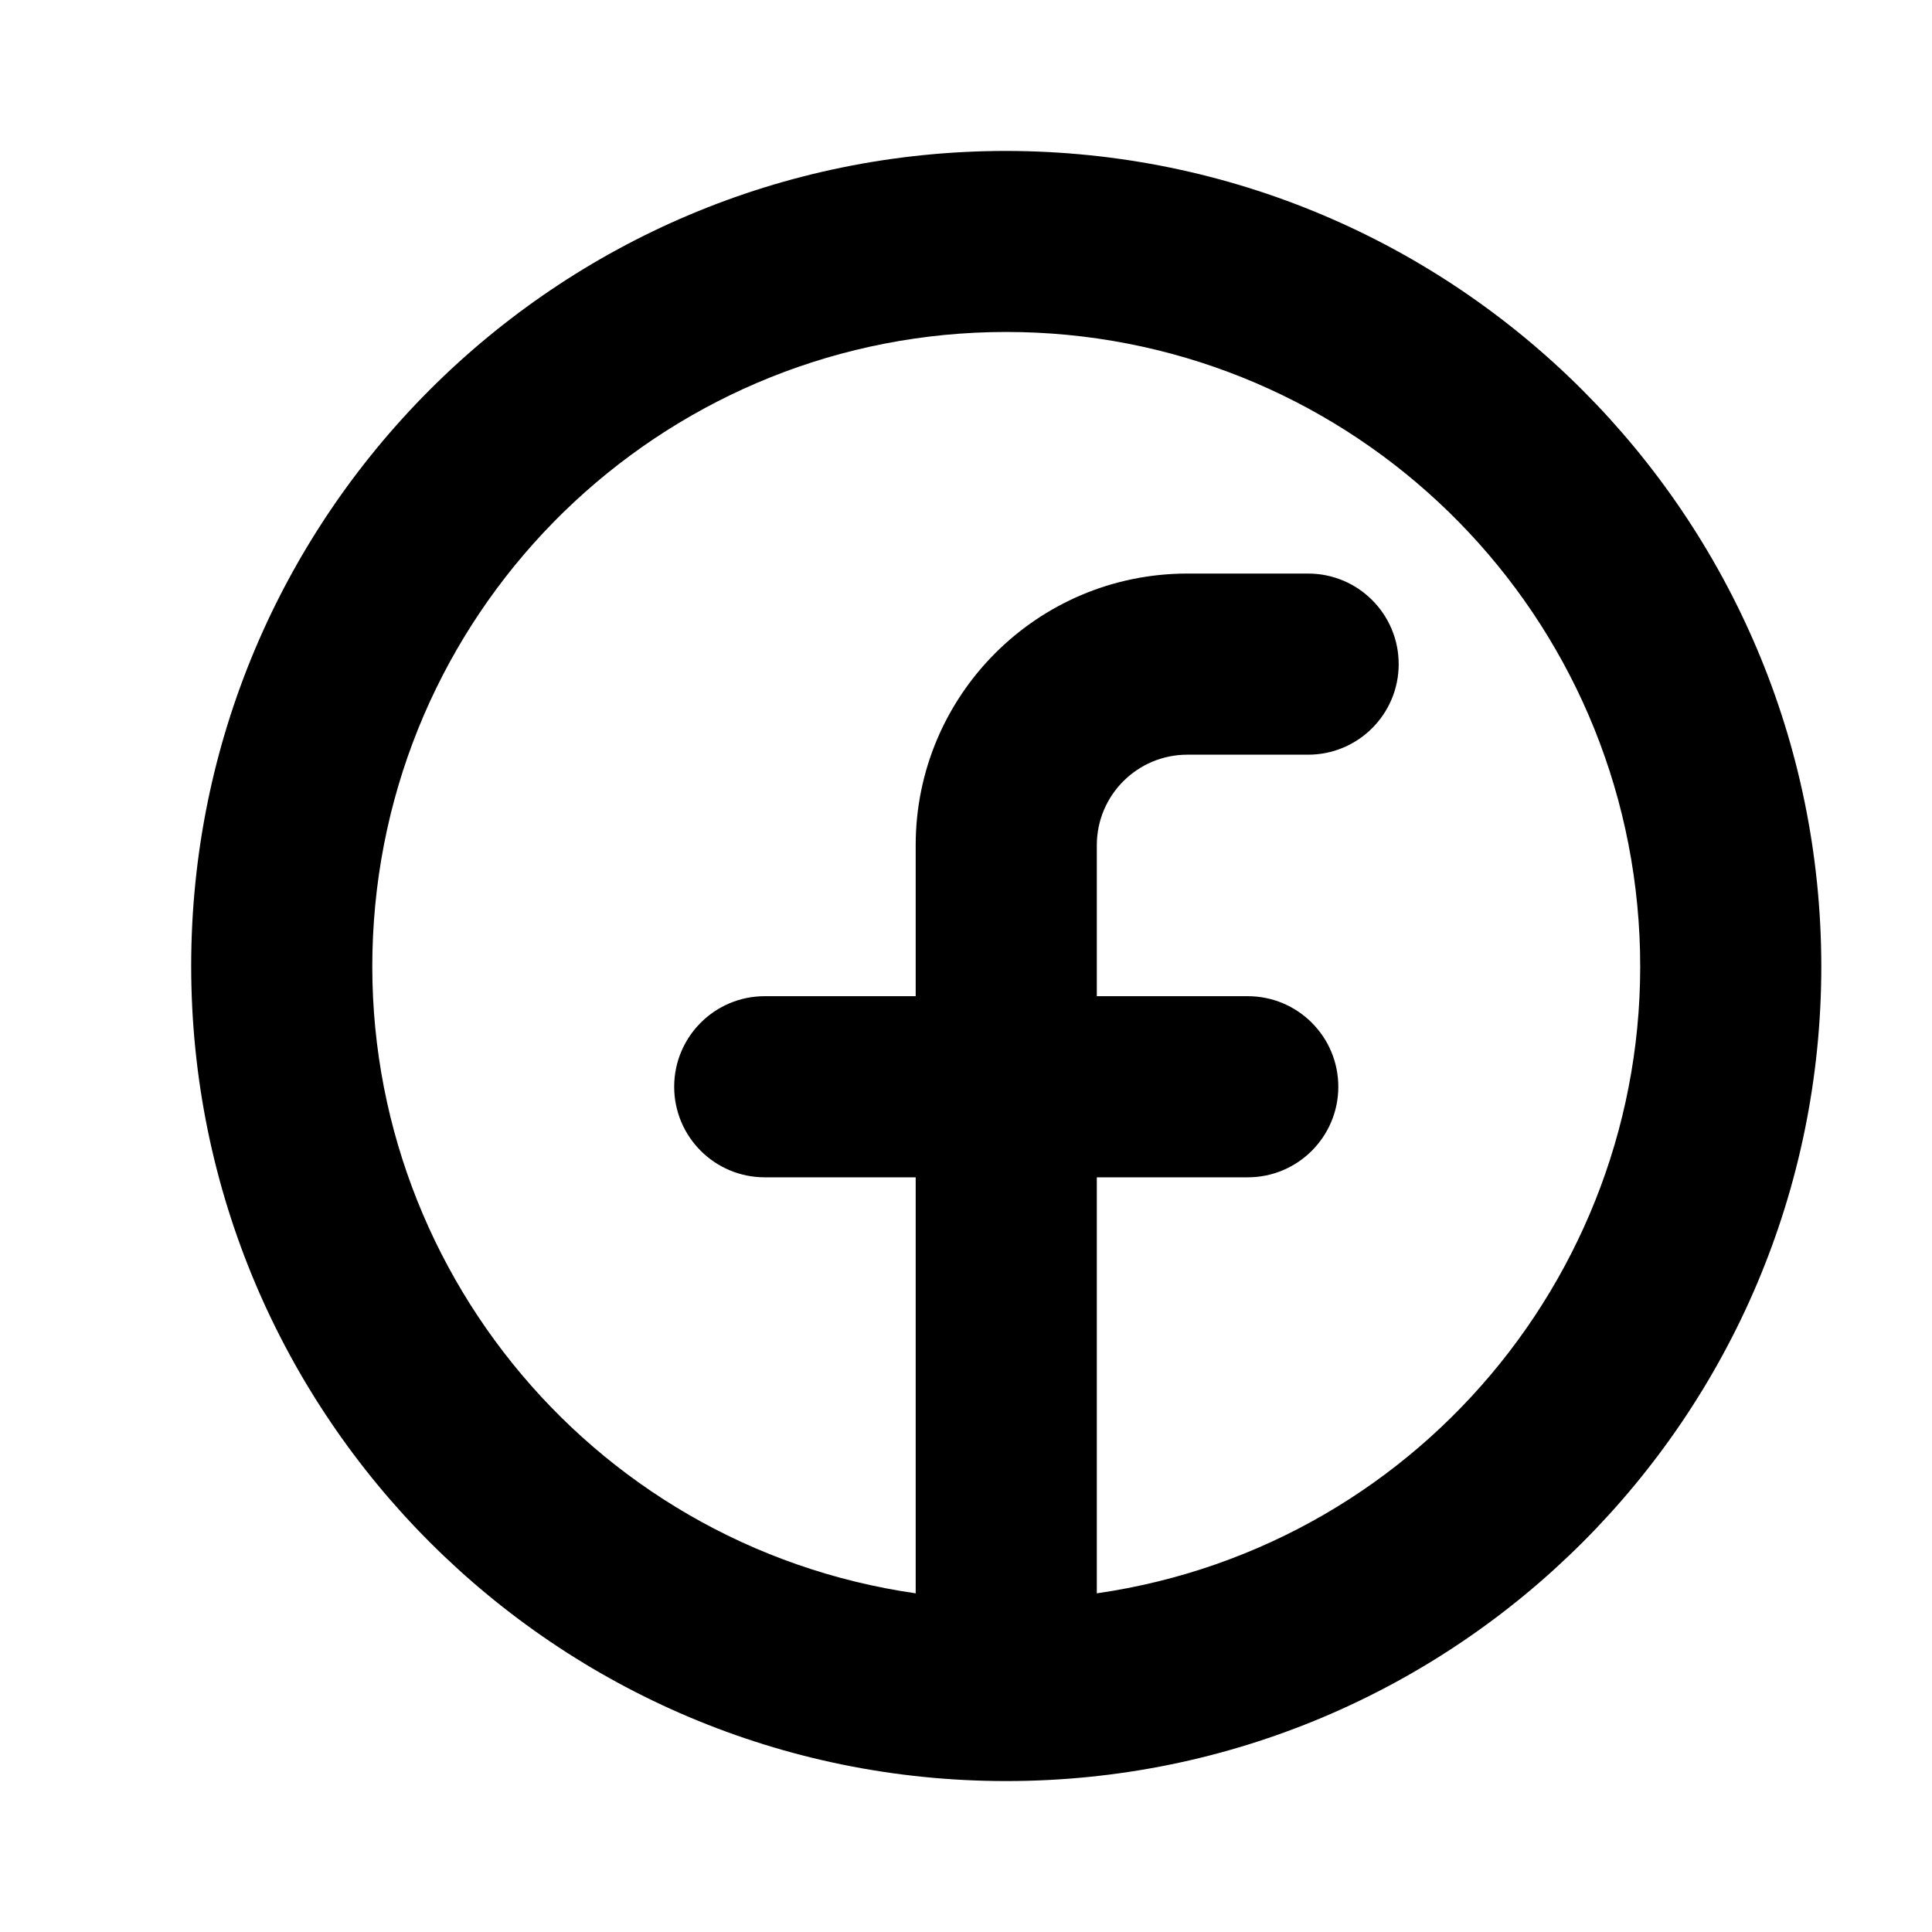
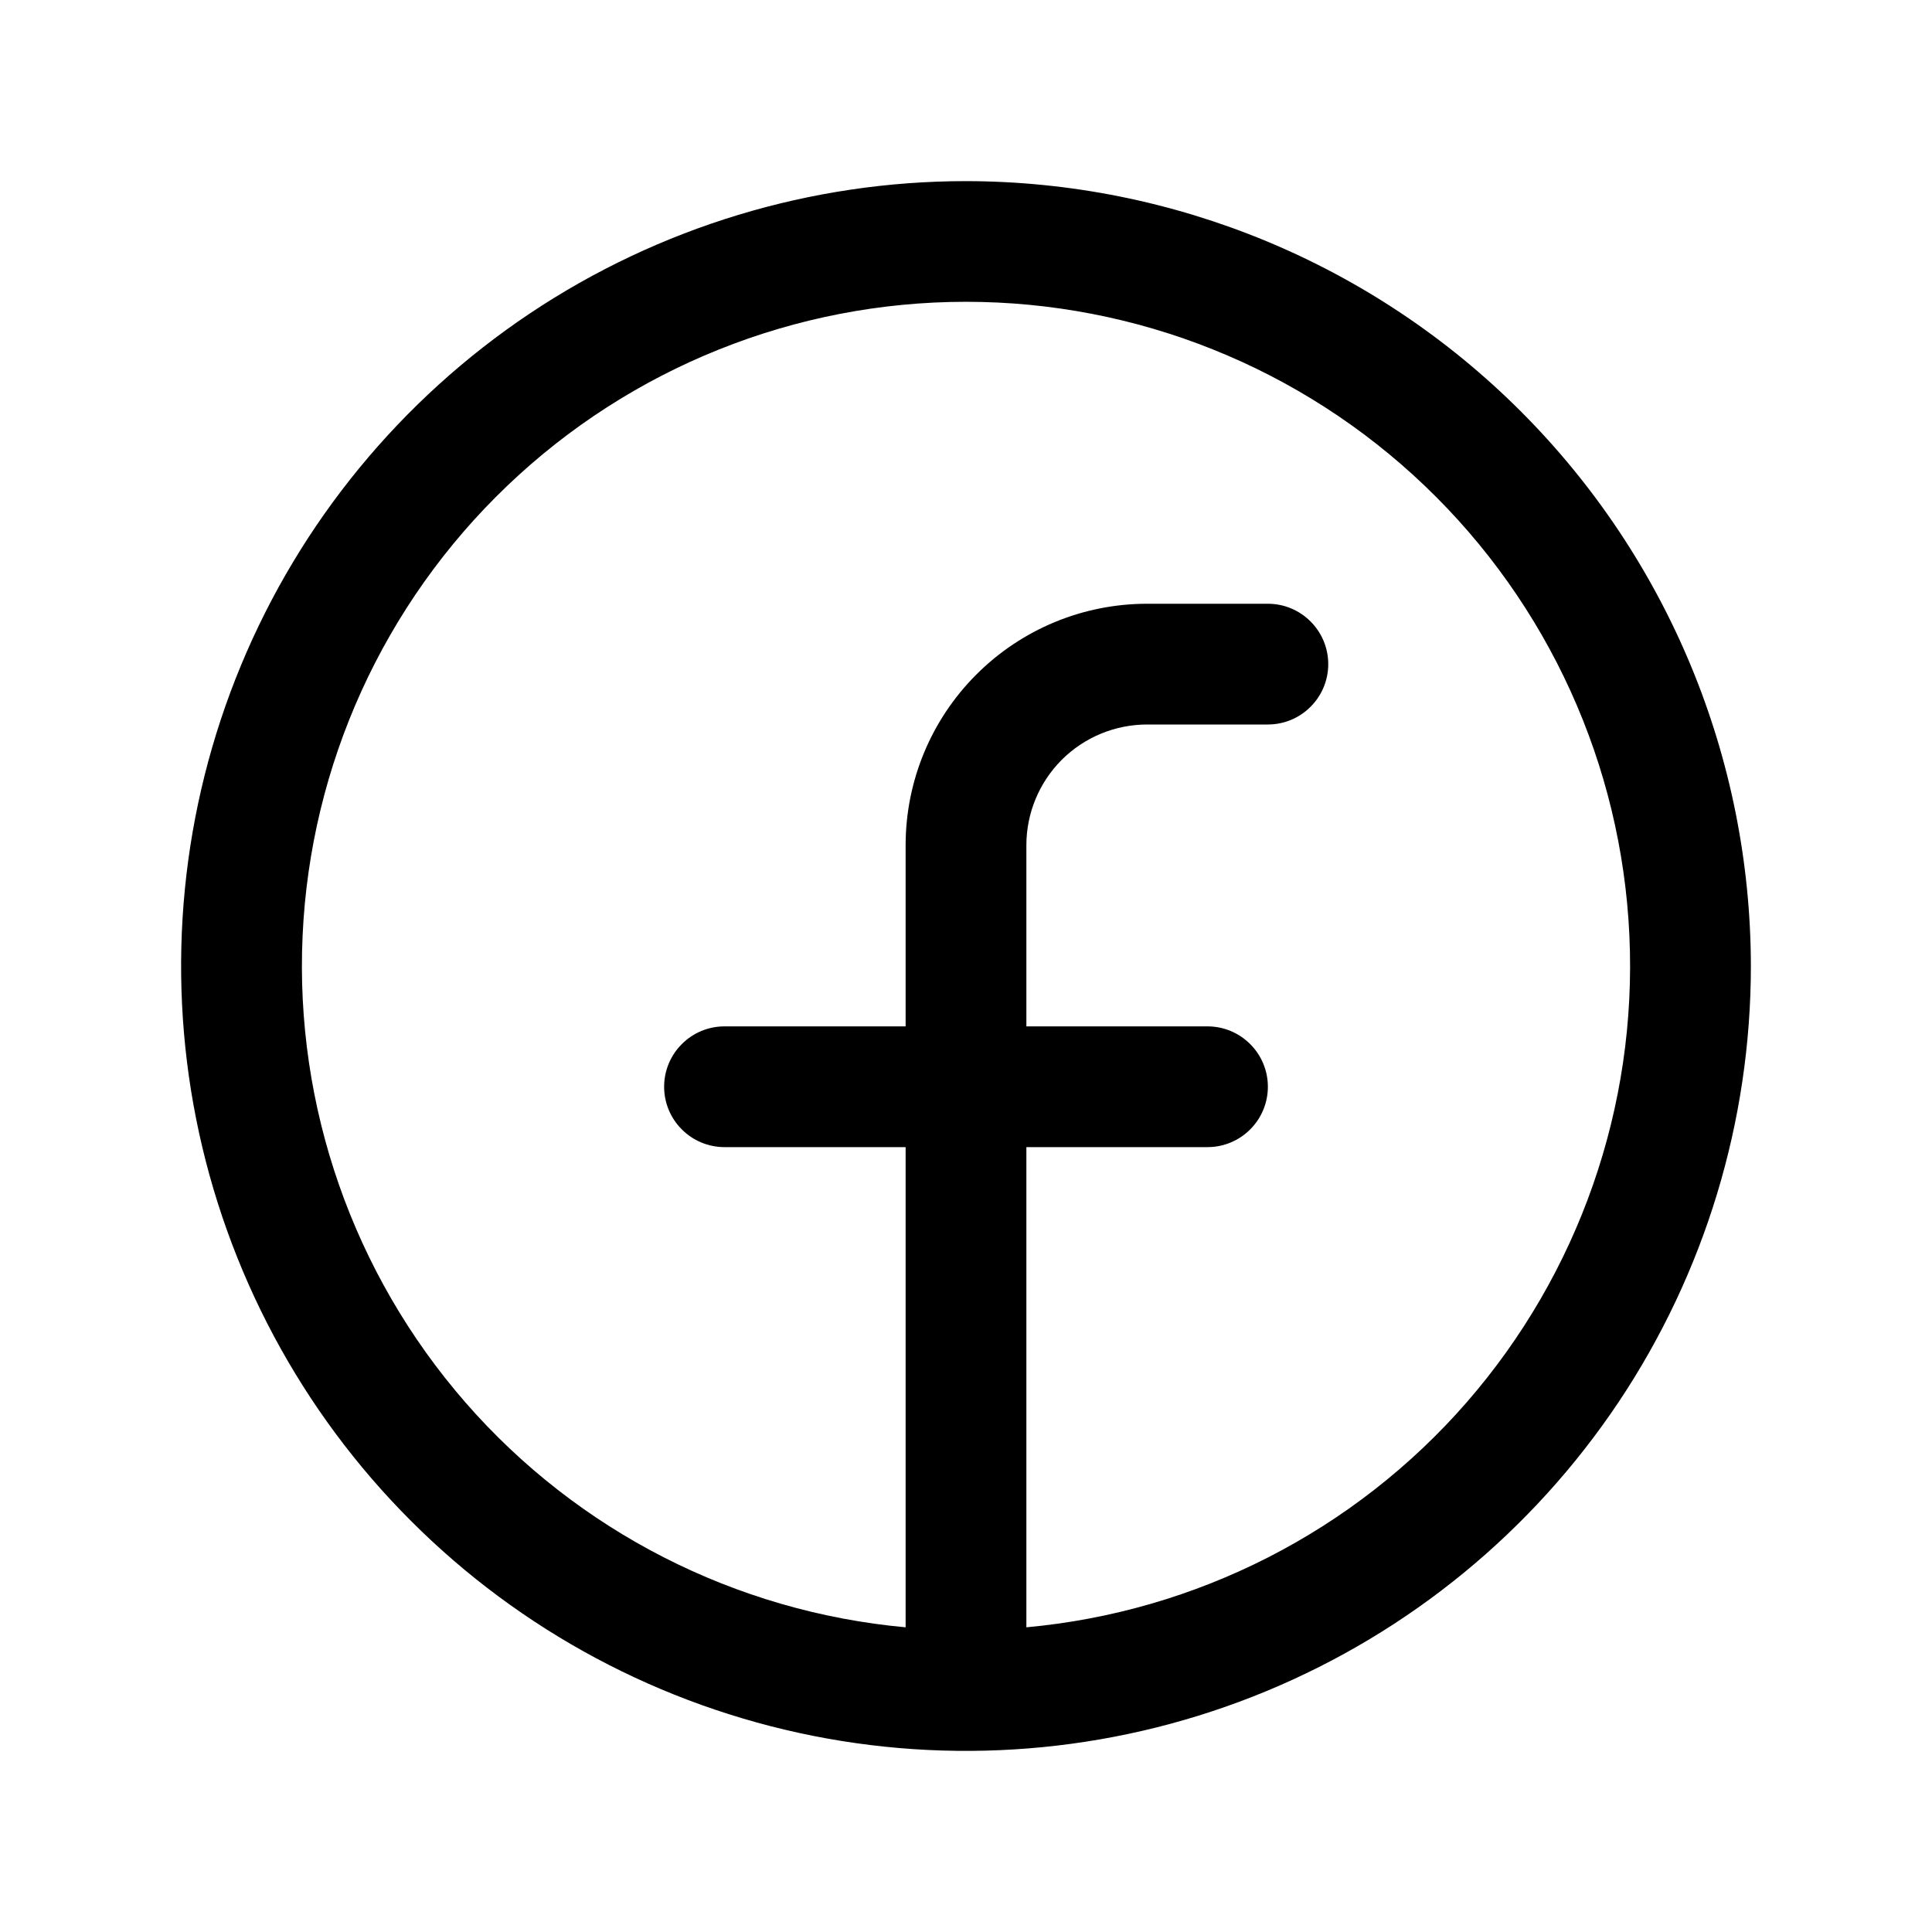
- <svg xmlns="http://www.w3.org/2000/svg" viewBox="0 0 24 24" aria-hidden="true" fill="currentColor">
-   <path d="M12.5 1.875A10.125 10.125 0 1 0 22.625 12 10.137 10.137 0 0 0 12.5 1.875m1.125 17.918v-5.168H15.5a1.125 1.125 0 1 0 0-2.25h-1.875V10.5a1.125 1.125 0 0 1 1.125-1.125h1.5a1.125 1.125 0 0 0 0-2.25h-1.5a3.375 3.375 0 0 0-3.375 3.375v1.875H9.5a1.125 1.125 0 1 0 0 2.25h1.875v5.168a7.875 7.875 0 1 1 2.25 0" />
+ <svg xmlns="http://www.w3.org/2000/svg" width="24" height="24" viewBox="0 0 24 24">
+   <path d="M12 2.25C10.072 2.25 8.187 2.822 6.583 3.893C4.98 4.965 3.73 6.487 2.992 8.269C2.254 10.05 2.061 12.011 2.437 13.902C2.814 15.793 3.742 17.531 5.106 18.894C6.469 20.258 8.207 21.186 10.098 21.563C11.989 21.939 13.95 21.746 15.731 21.008C17.513 20.27 19.035 19.02 20.107 17.417C21.178 15.813 21.75 13.928 21.75 12C21.747 9.415 20.719 6.937 18.891 5.109C17.063 3.281 14.585 2.253 12 2.25ZM12.75 20.215V14.25H15C15.199 14.25 15.39 14.171 15.53 14.03C15.671 13.89 15.75 13.699 15.75 13.5C15.75 13.301 15.671 13.11 15.53 12.97C15.39 12.829 15.199 12.75 15 12.75H12.75V10.5C12.75 10.102 12.908 9.721 13.189 9.439C13.471 9.158 13.852 9 14.25 9H15.75C15.949 9 16.14 8.921 16.28 8.78C16.421 8.64 16.5 8.449 16.5 8.25C16.5 8.051 16.421 7.86 16.28 7.72C16.14 7.579 15.949 7.5 15.75 7.5H14.25C13.454 7.5 12.691 7.816 12.129 8.379C11.566 8.941 11.25 9.704 11.25 10.5V12.75H9C8.801 12.75 8.61 12.829 8.47 12.97C8.329 13.11 8.25 13.301 8.25 13.5C8.25 13.699 8.329 13.89 8.47 14.03C8.61 14.171 8.801 14.25 9 14.25H11.25V20.215C9.136 20.022 7.177 19.022 5.782 17.422C4.387 15.821 3.662 13.745 3.759 11.624C3.855 9.503 4.766 7.501 6.301 6.035C7.836 4.568 9.877 3.749 12 3.749C14.123 3.749 16.164 4.568 17.699 6.035C19.234 7.501 20.145 9.503 20.241 11.624C20.338 13.745 19.613 15.821 18.218 17.422C16.823 19.022 14.864 20.022 12.75 20.215Z" />
</svg>
